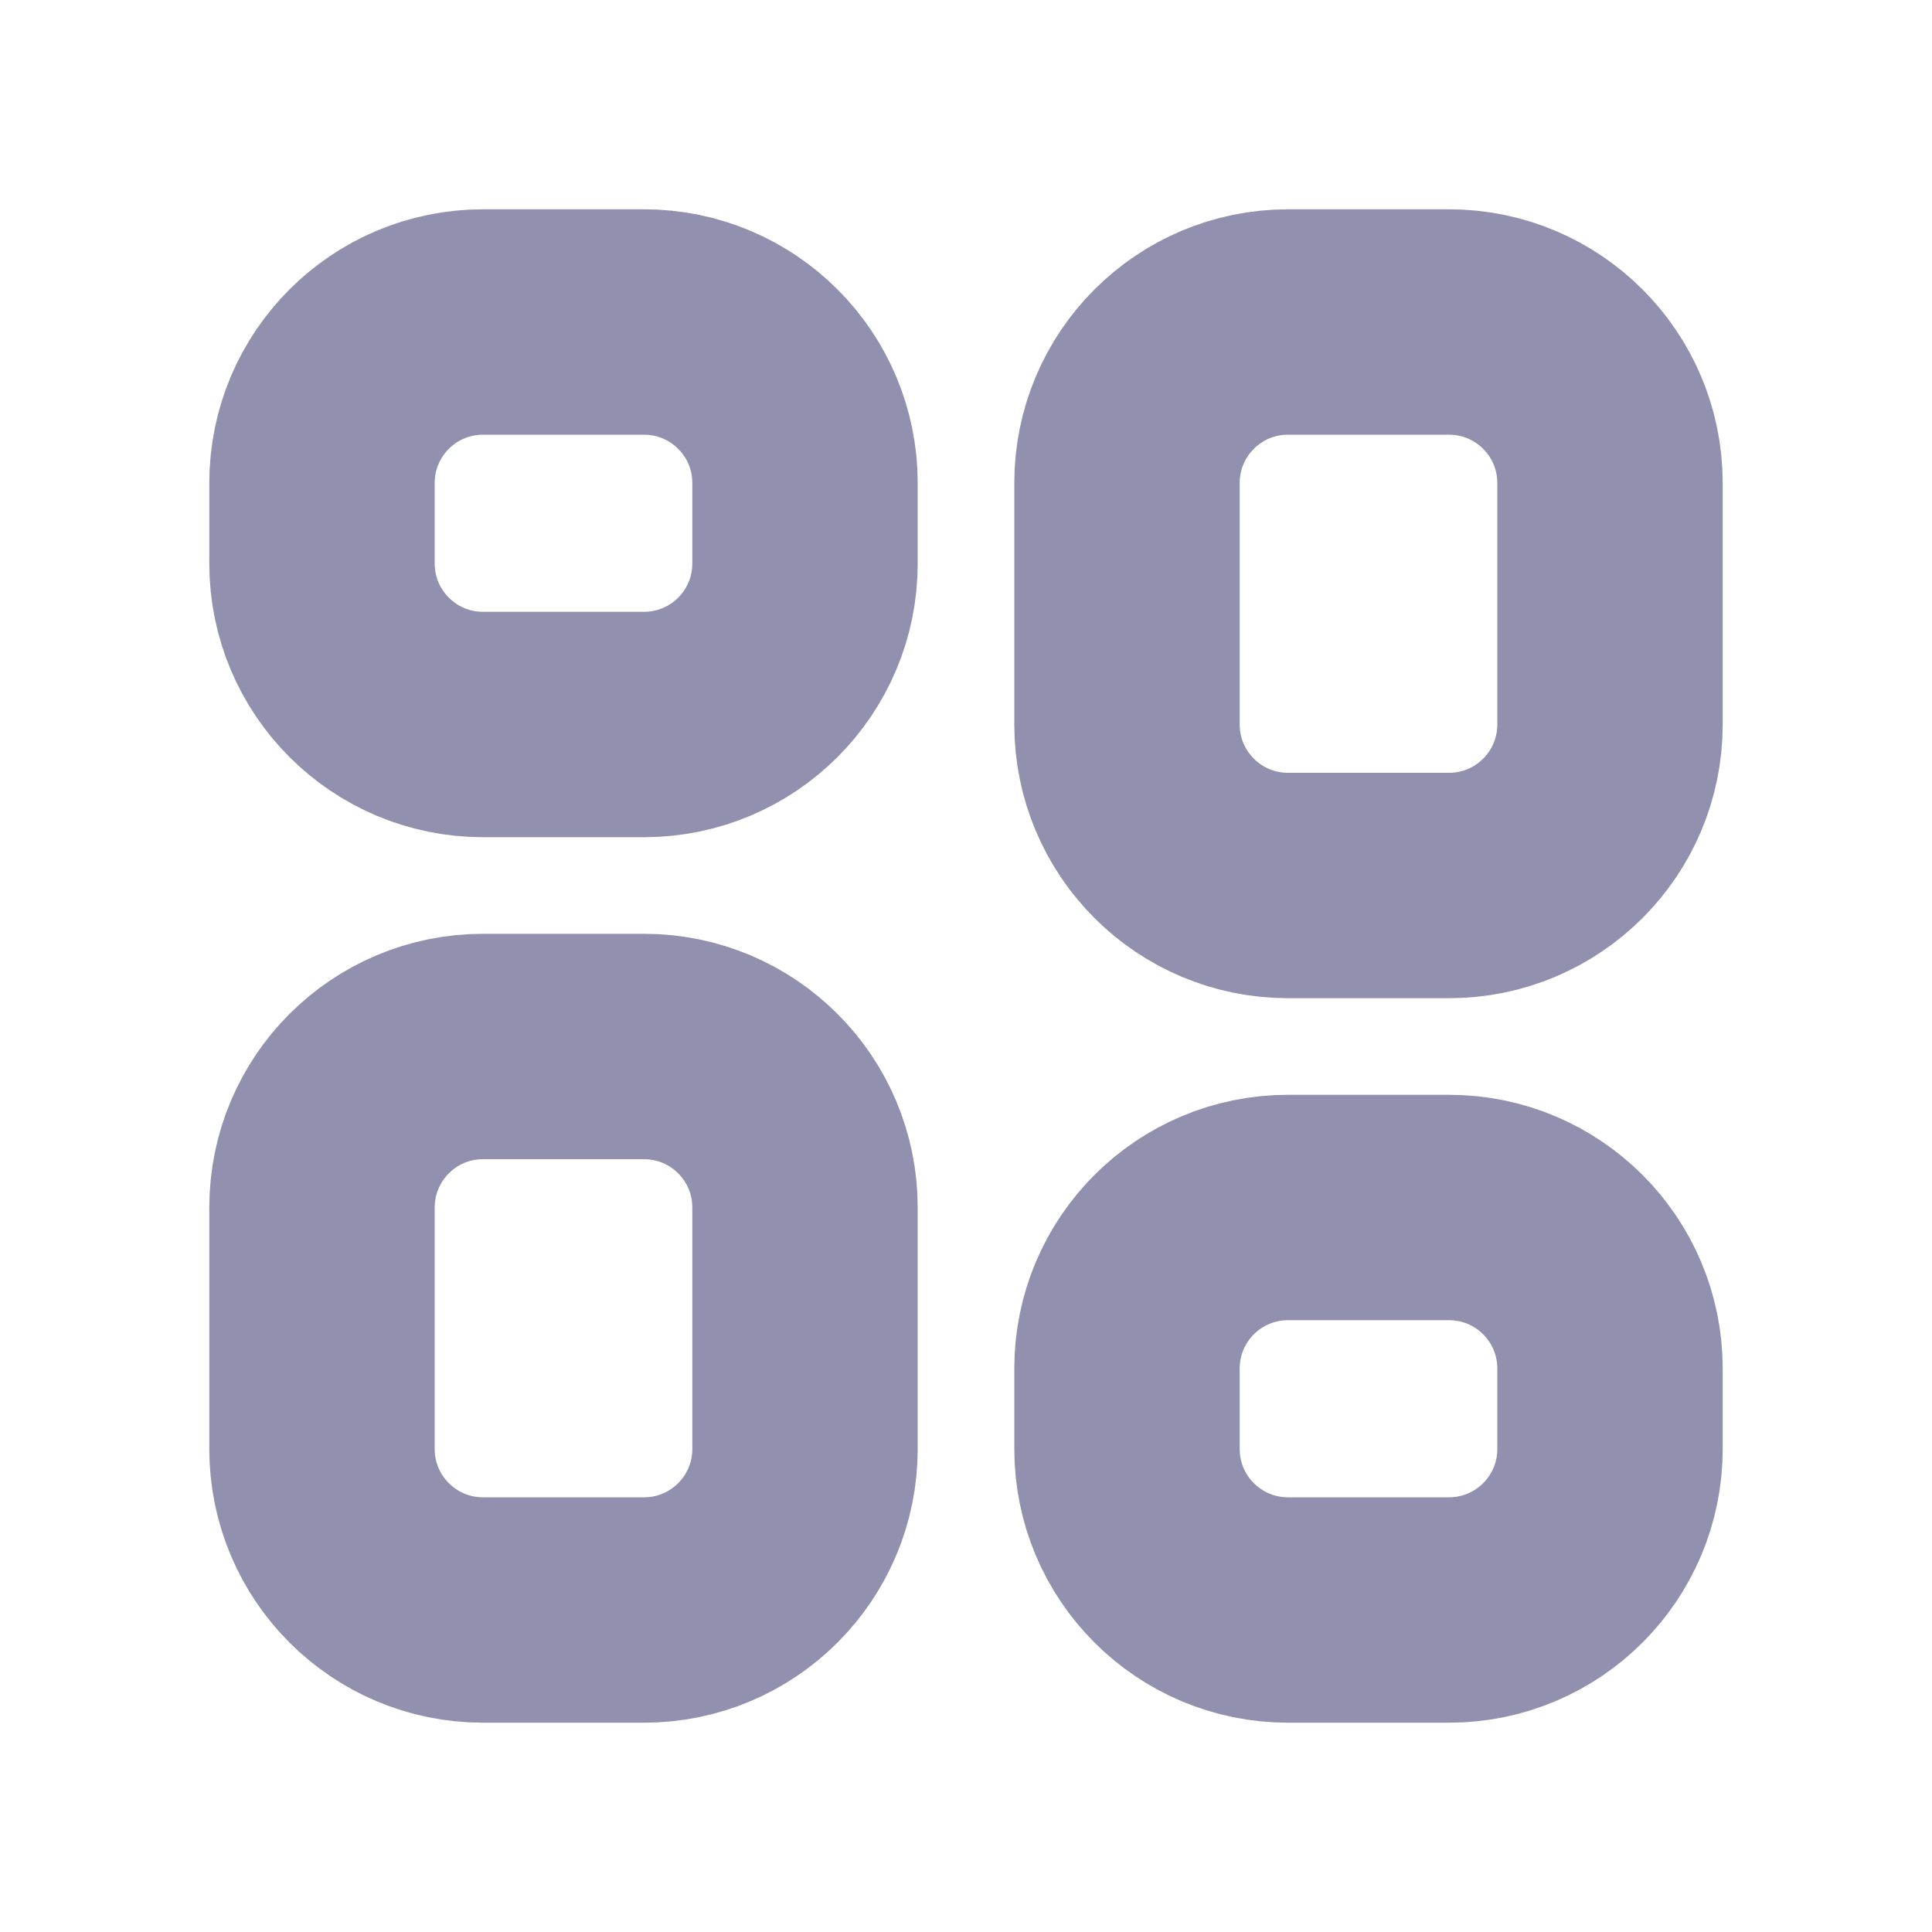
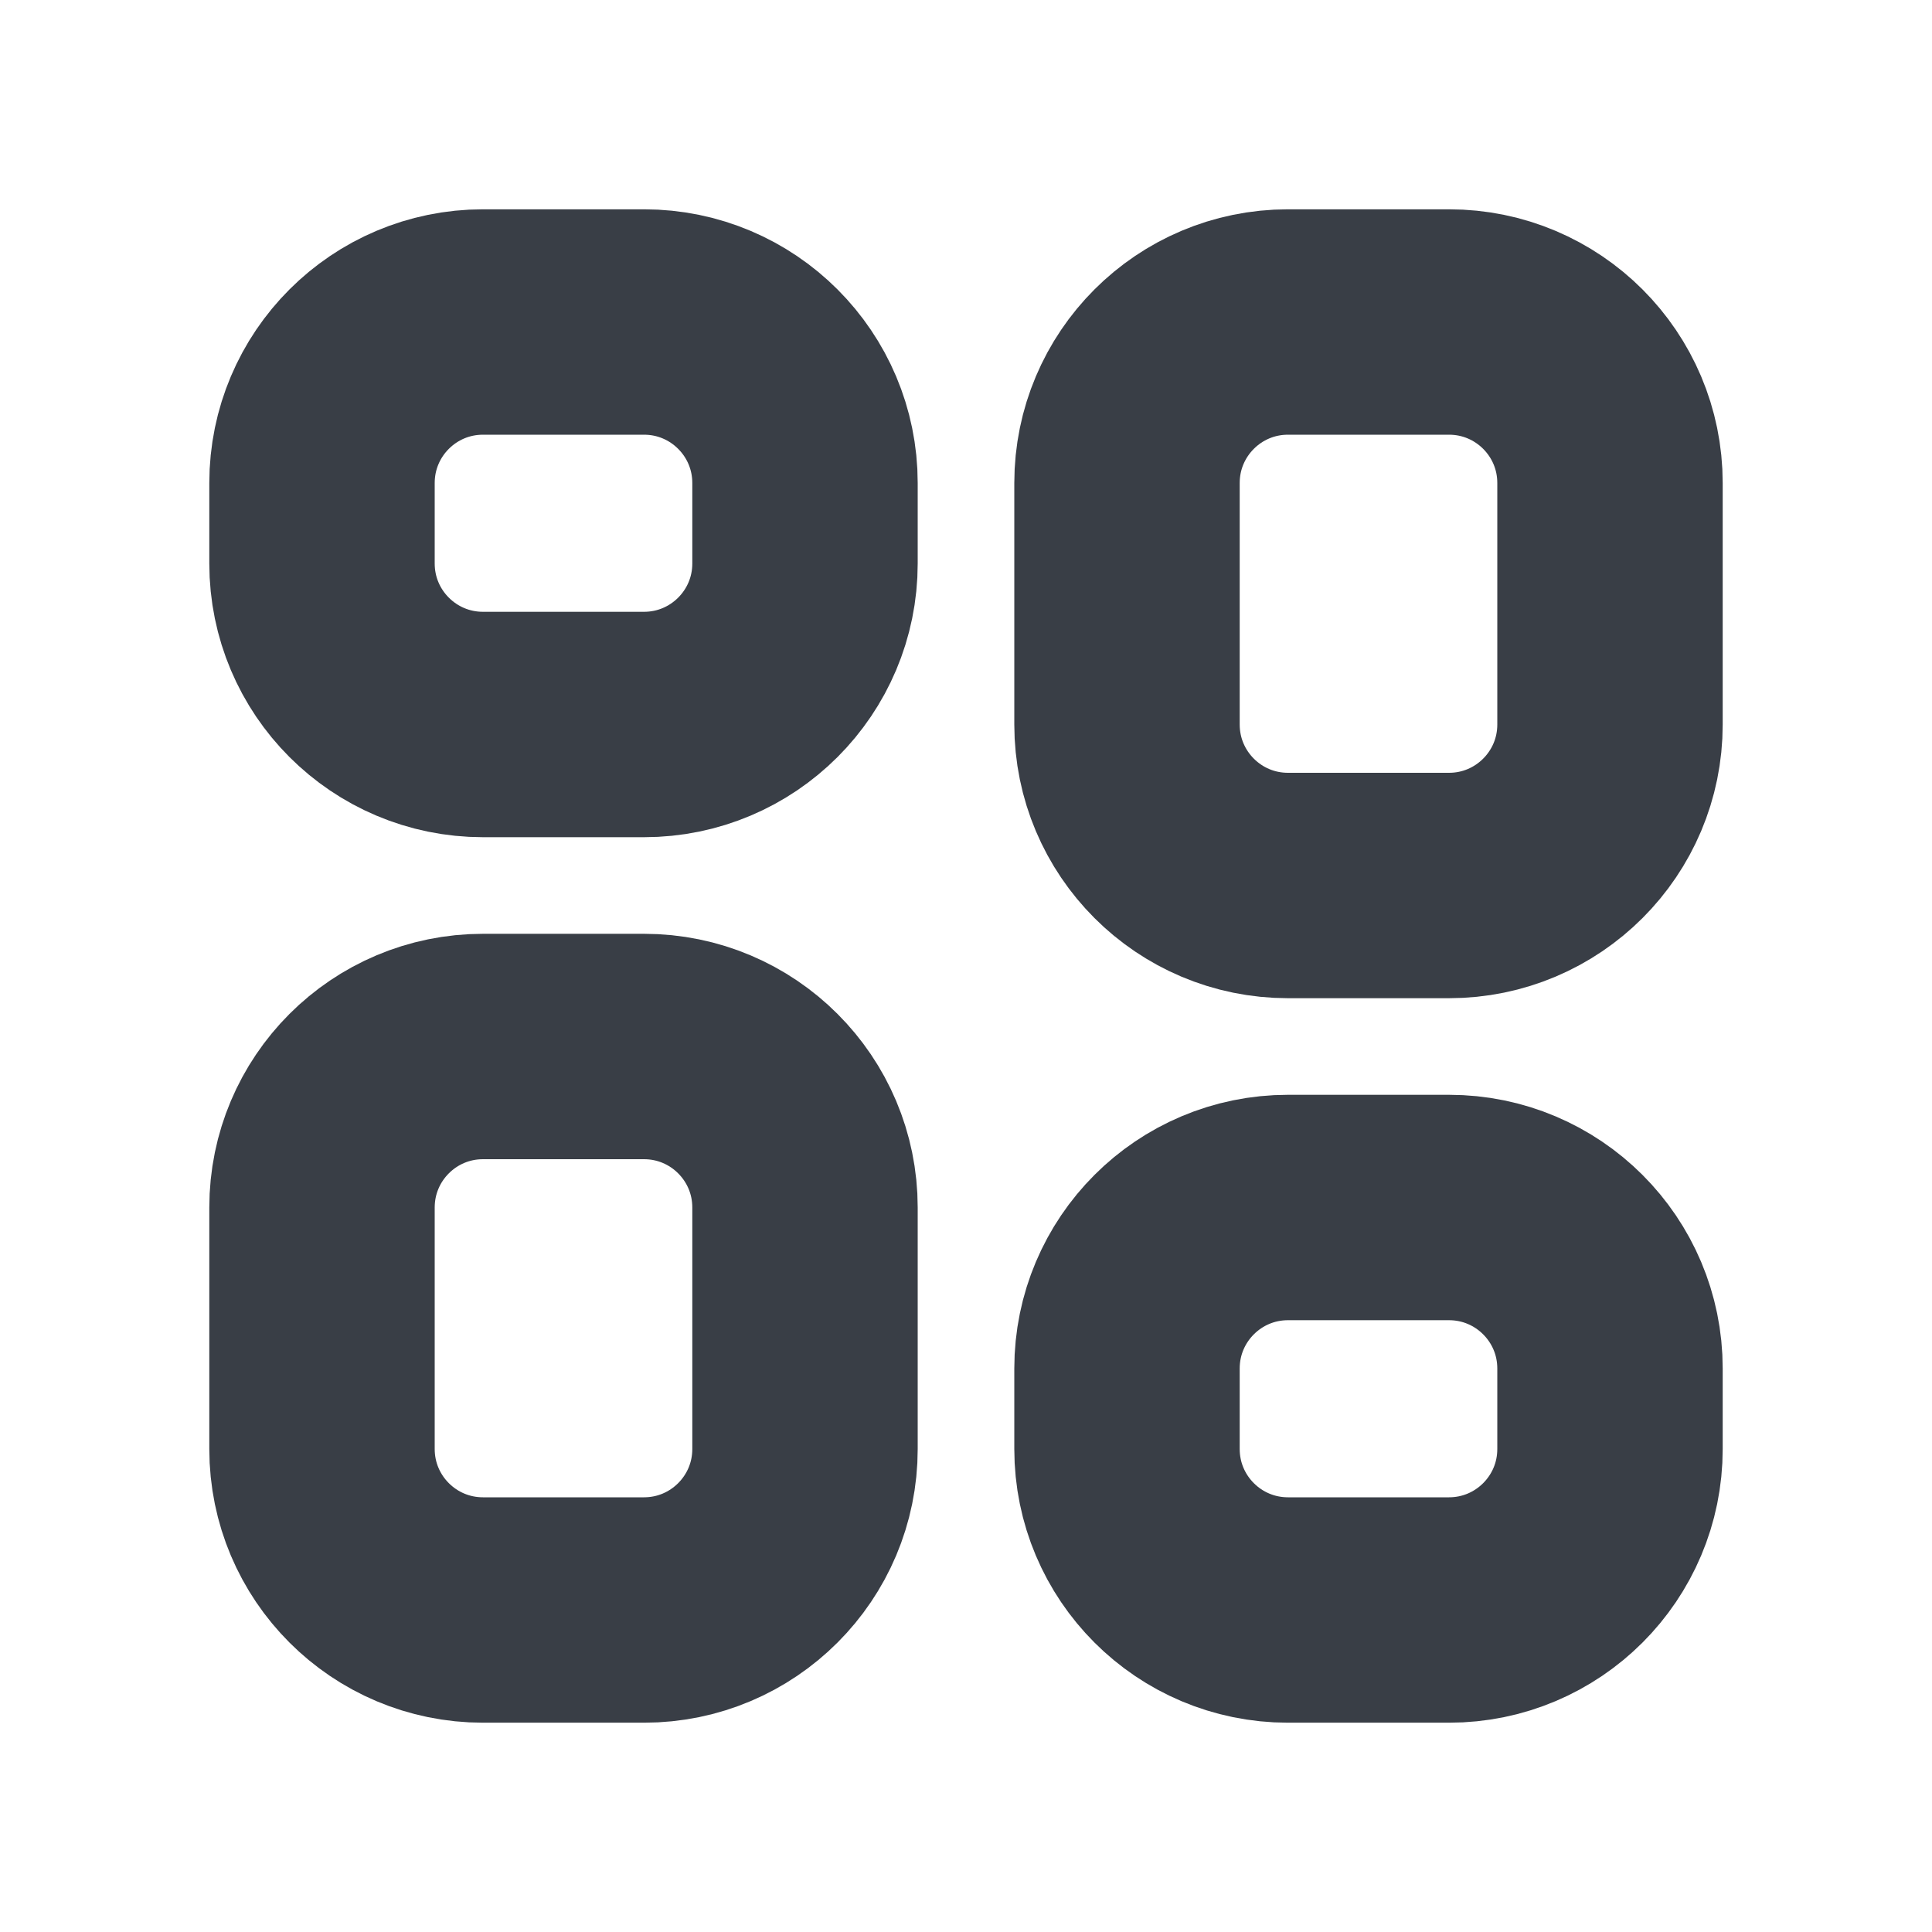
<svg xmlns="http://www.w3.org/2000/svg" width="30" height="30" viewBox="0 0 30 30" fill="none">
-   <path d="M10 5H7.5C6.119 5 5 6.119 5 7.5V8.75C5 10.131 6.119 11.25 7.5 11.25H10C11.381 11.25 12.5 10.131 12.5 8.75V7.5C12.5 6.119 11.381 5 10 5Z" stroke="#9191AF" stroke-width="3.5" stroke-linecap="round" stroke-linejoin="round" />
-   <path d="M10 16.25H7.5C6.119 16.25 5 17.369 5 18.75V22.5C5 23.881 6.119 25 7.5 25H10C11.381 25 12.5 23.881 12.5 22.5V18.75C12.5 17.369 11.381 16.25 10 16.25Z" stroke="#9191AF" stroke-width="3.5" stroke-linecap="round" stroke-linejoin="round" />
-   <path d="M22.5 5H20C18.619 5 17.5 6.119 17.5 7.5V11.25C17.5 12.631 18.619 13.75 20 13.75H22.5C23.881 13.75 25 12.631 25 11.25V7.5C25 6.119 23.881 5 22.5 5Z" stroke="#9191AF" stroke-width="3.5" stroke-linecap="round" stroke-linejoin="round" />
-   <path d="M22.5 18.75H20C18.619 18.75 17.5 19.869 17.5 21.25V22.5C17.5 23.881 18.619 25 20 25H22.5C23.881 25 25 23.881 25 22.5V21.25C25 19.869 23.881 18.75 22.5 18.75Z" stroke="#9191AF" stroke-width="3.5" stroke-linecap="round" stroke-linejoin="round" />
+   <path d="M10 5H7.5C6.119 5 5 6.119 5 7.5V8.75C5 10.131 6.119 11.25 7.5 11.25H10C11.381 11.25 12.5 10.131 12.5 8.75V7.5C12.5 6.119 11.381 5 10 5Z" stroke="#393E46" stroke-width="3.5" stroke-linecap="round" stroke-linejoin="round" />
+   <path d="M10 16.25H7.5C6.119 16.25 5 17.369 5 18.75V22.5C5 23.881 6.119 25 7.5 25H10C11.381 25 12.5 23.881 12.5 22.5V18.75C12.5 17.369 11.381 16.25 10 16.25Z" stroke="#393E46" stroke-width="3.5" stroke-linecap="round" stroke-linejoin="round" />
+   <path d="M22.5 5H20C18.619 5 17.5 6.119 17.5 7.5V11.25C17.5 12.631 18.619 13.75 20 13.75H22.5C23.881 13.75 25 12.631 25 11.25V7.5C25 6.119 23.881 5 22.5 5Z" stroke="#393E46" stroke-width="3.5" stroke-linecap="round" stroke-linejoin="round" />
+   <path d="M22.5 18.75H20C18.619 18.75 17.5 19.869 17.5 21.25V22.5C17.5 23.881 18.619 25 20 25H22.5C23.881 25 25 23.881 25 22.5V21.25C25 19.869 23.881 18.75 22.5 18.75Z" stroke="#393E46" stroke-width="3.5" stroke-linecap="round" stroke-linejoin="round" />
</svg>
